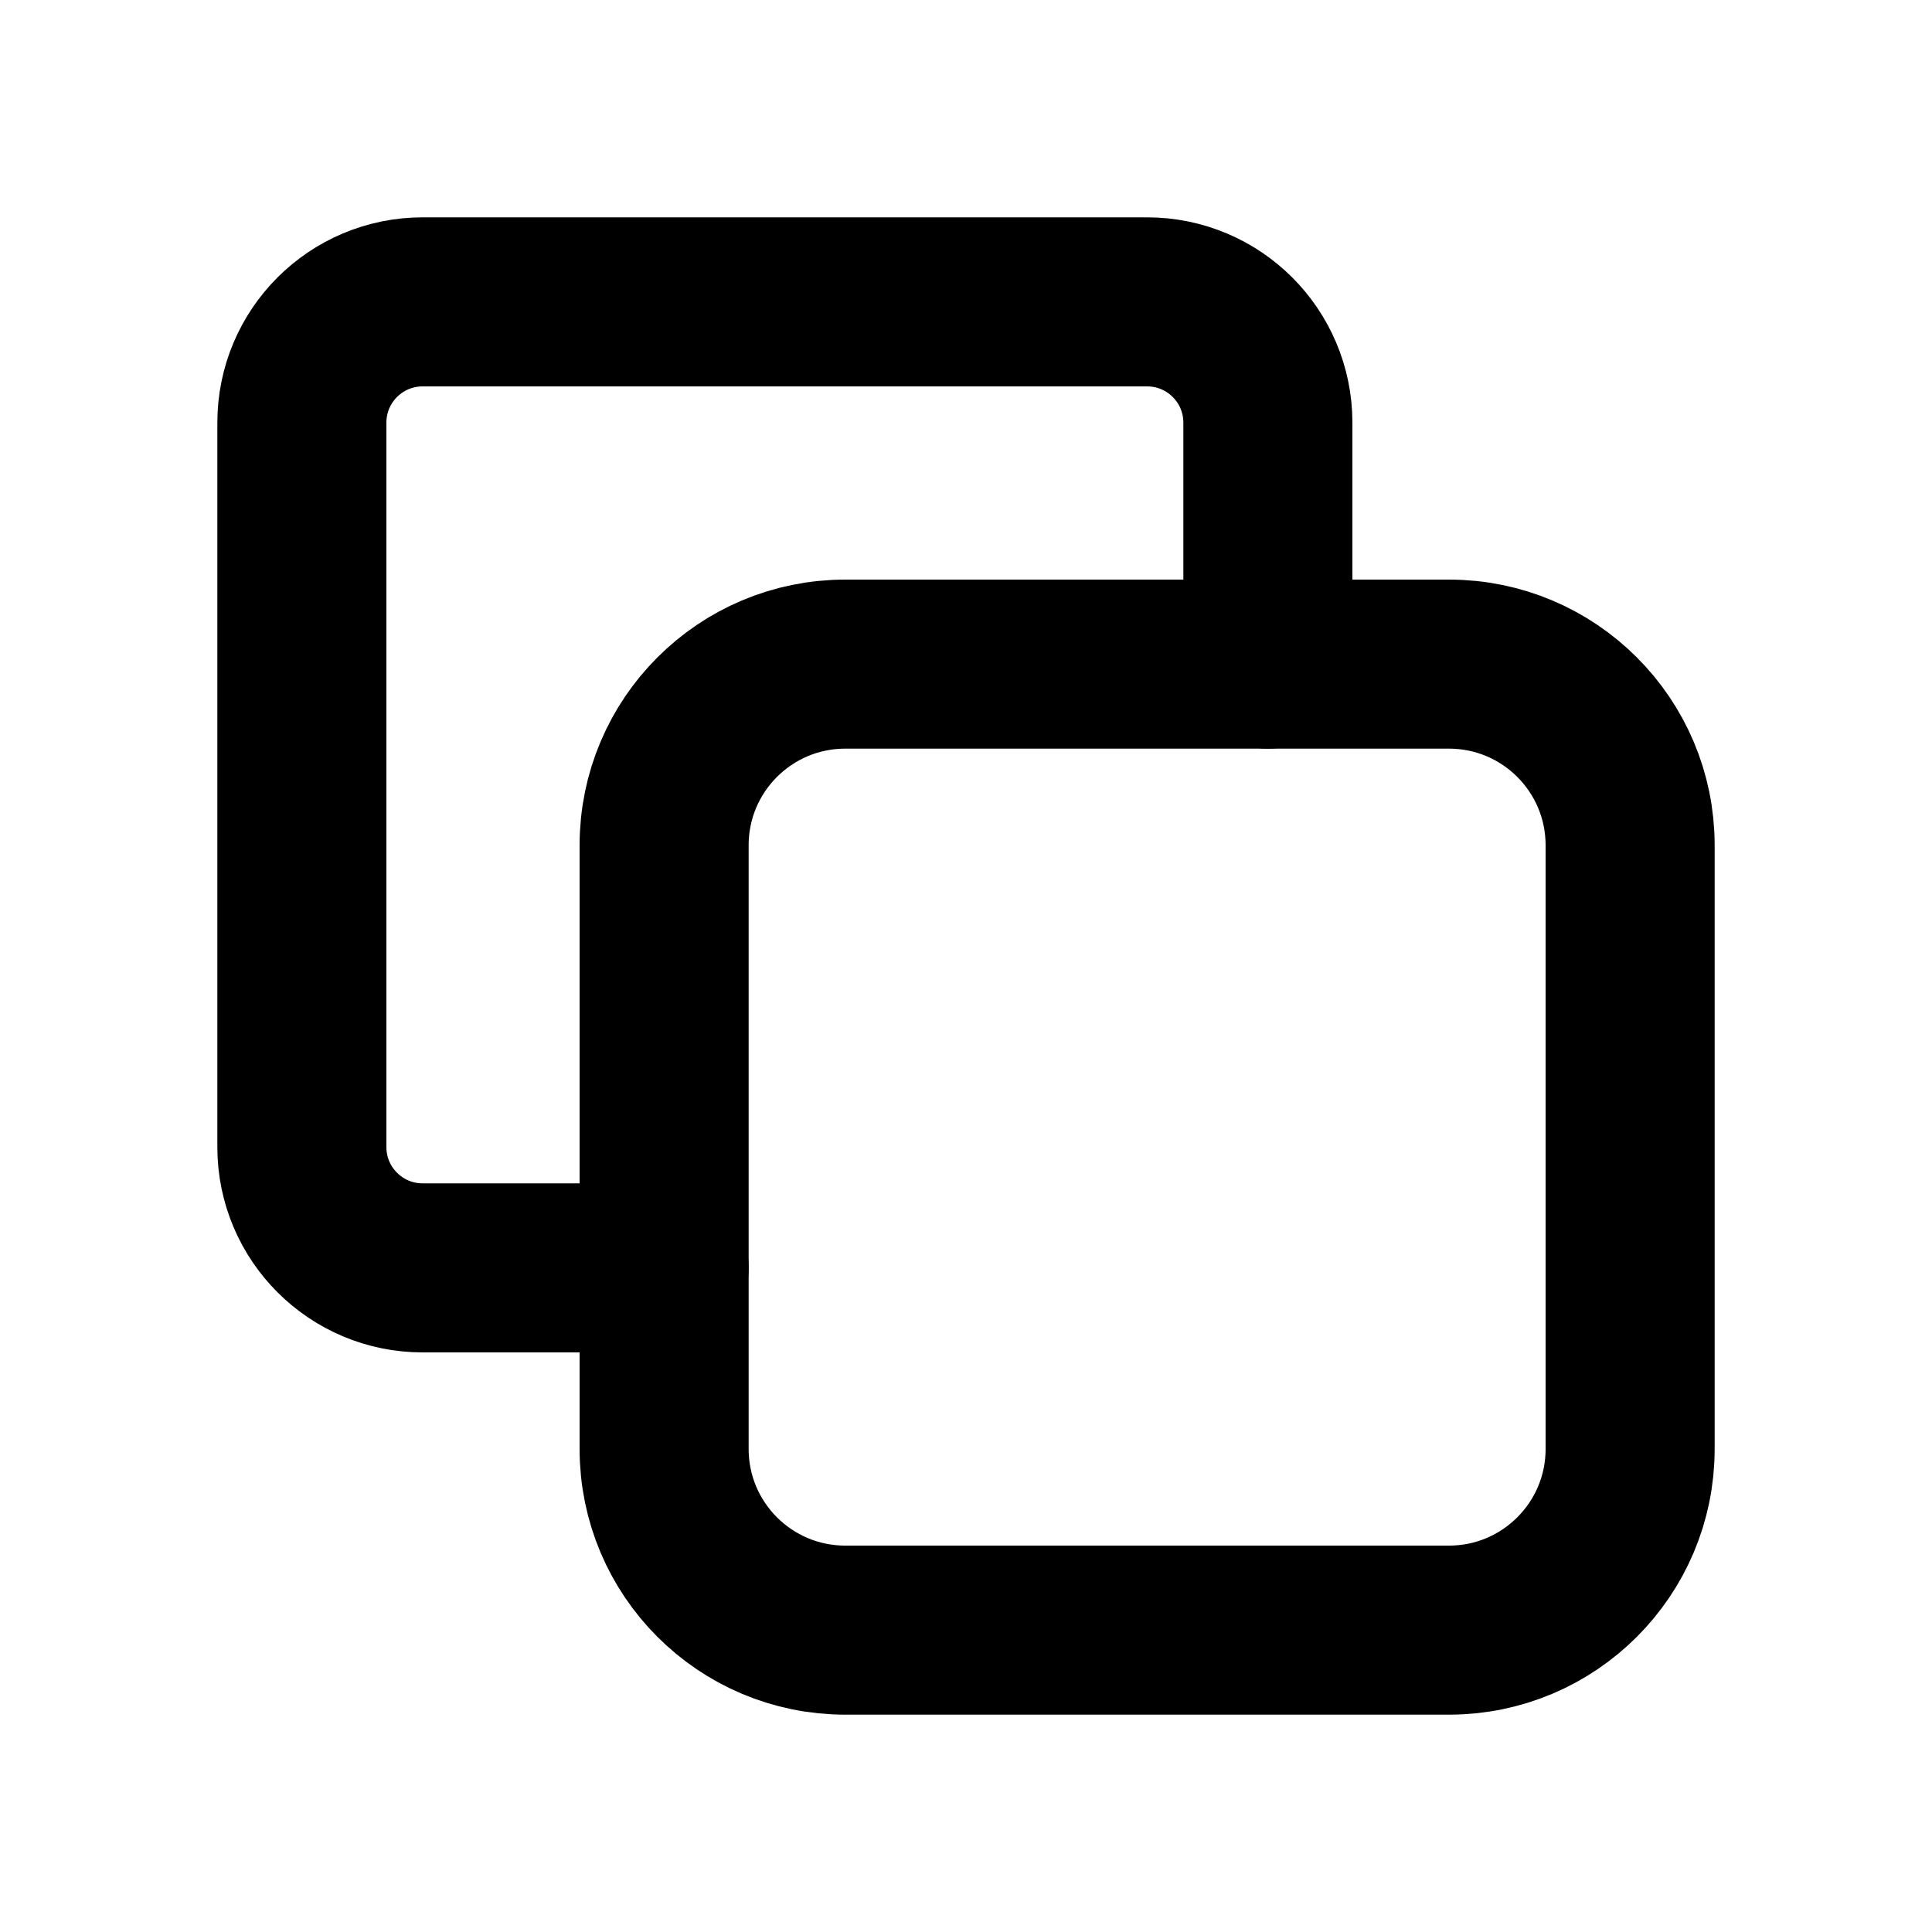
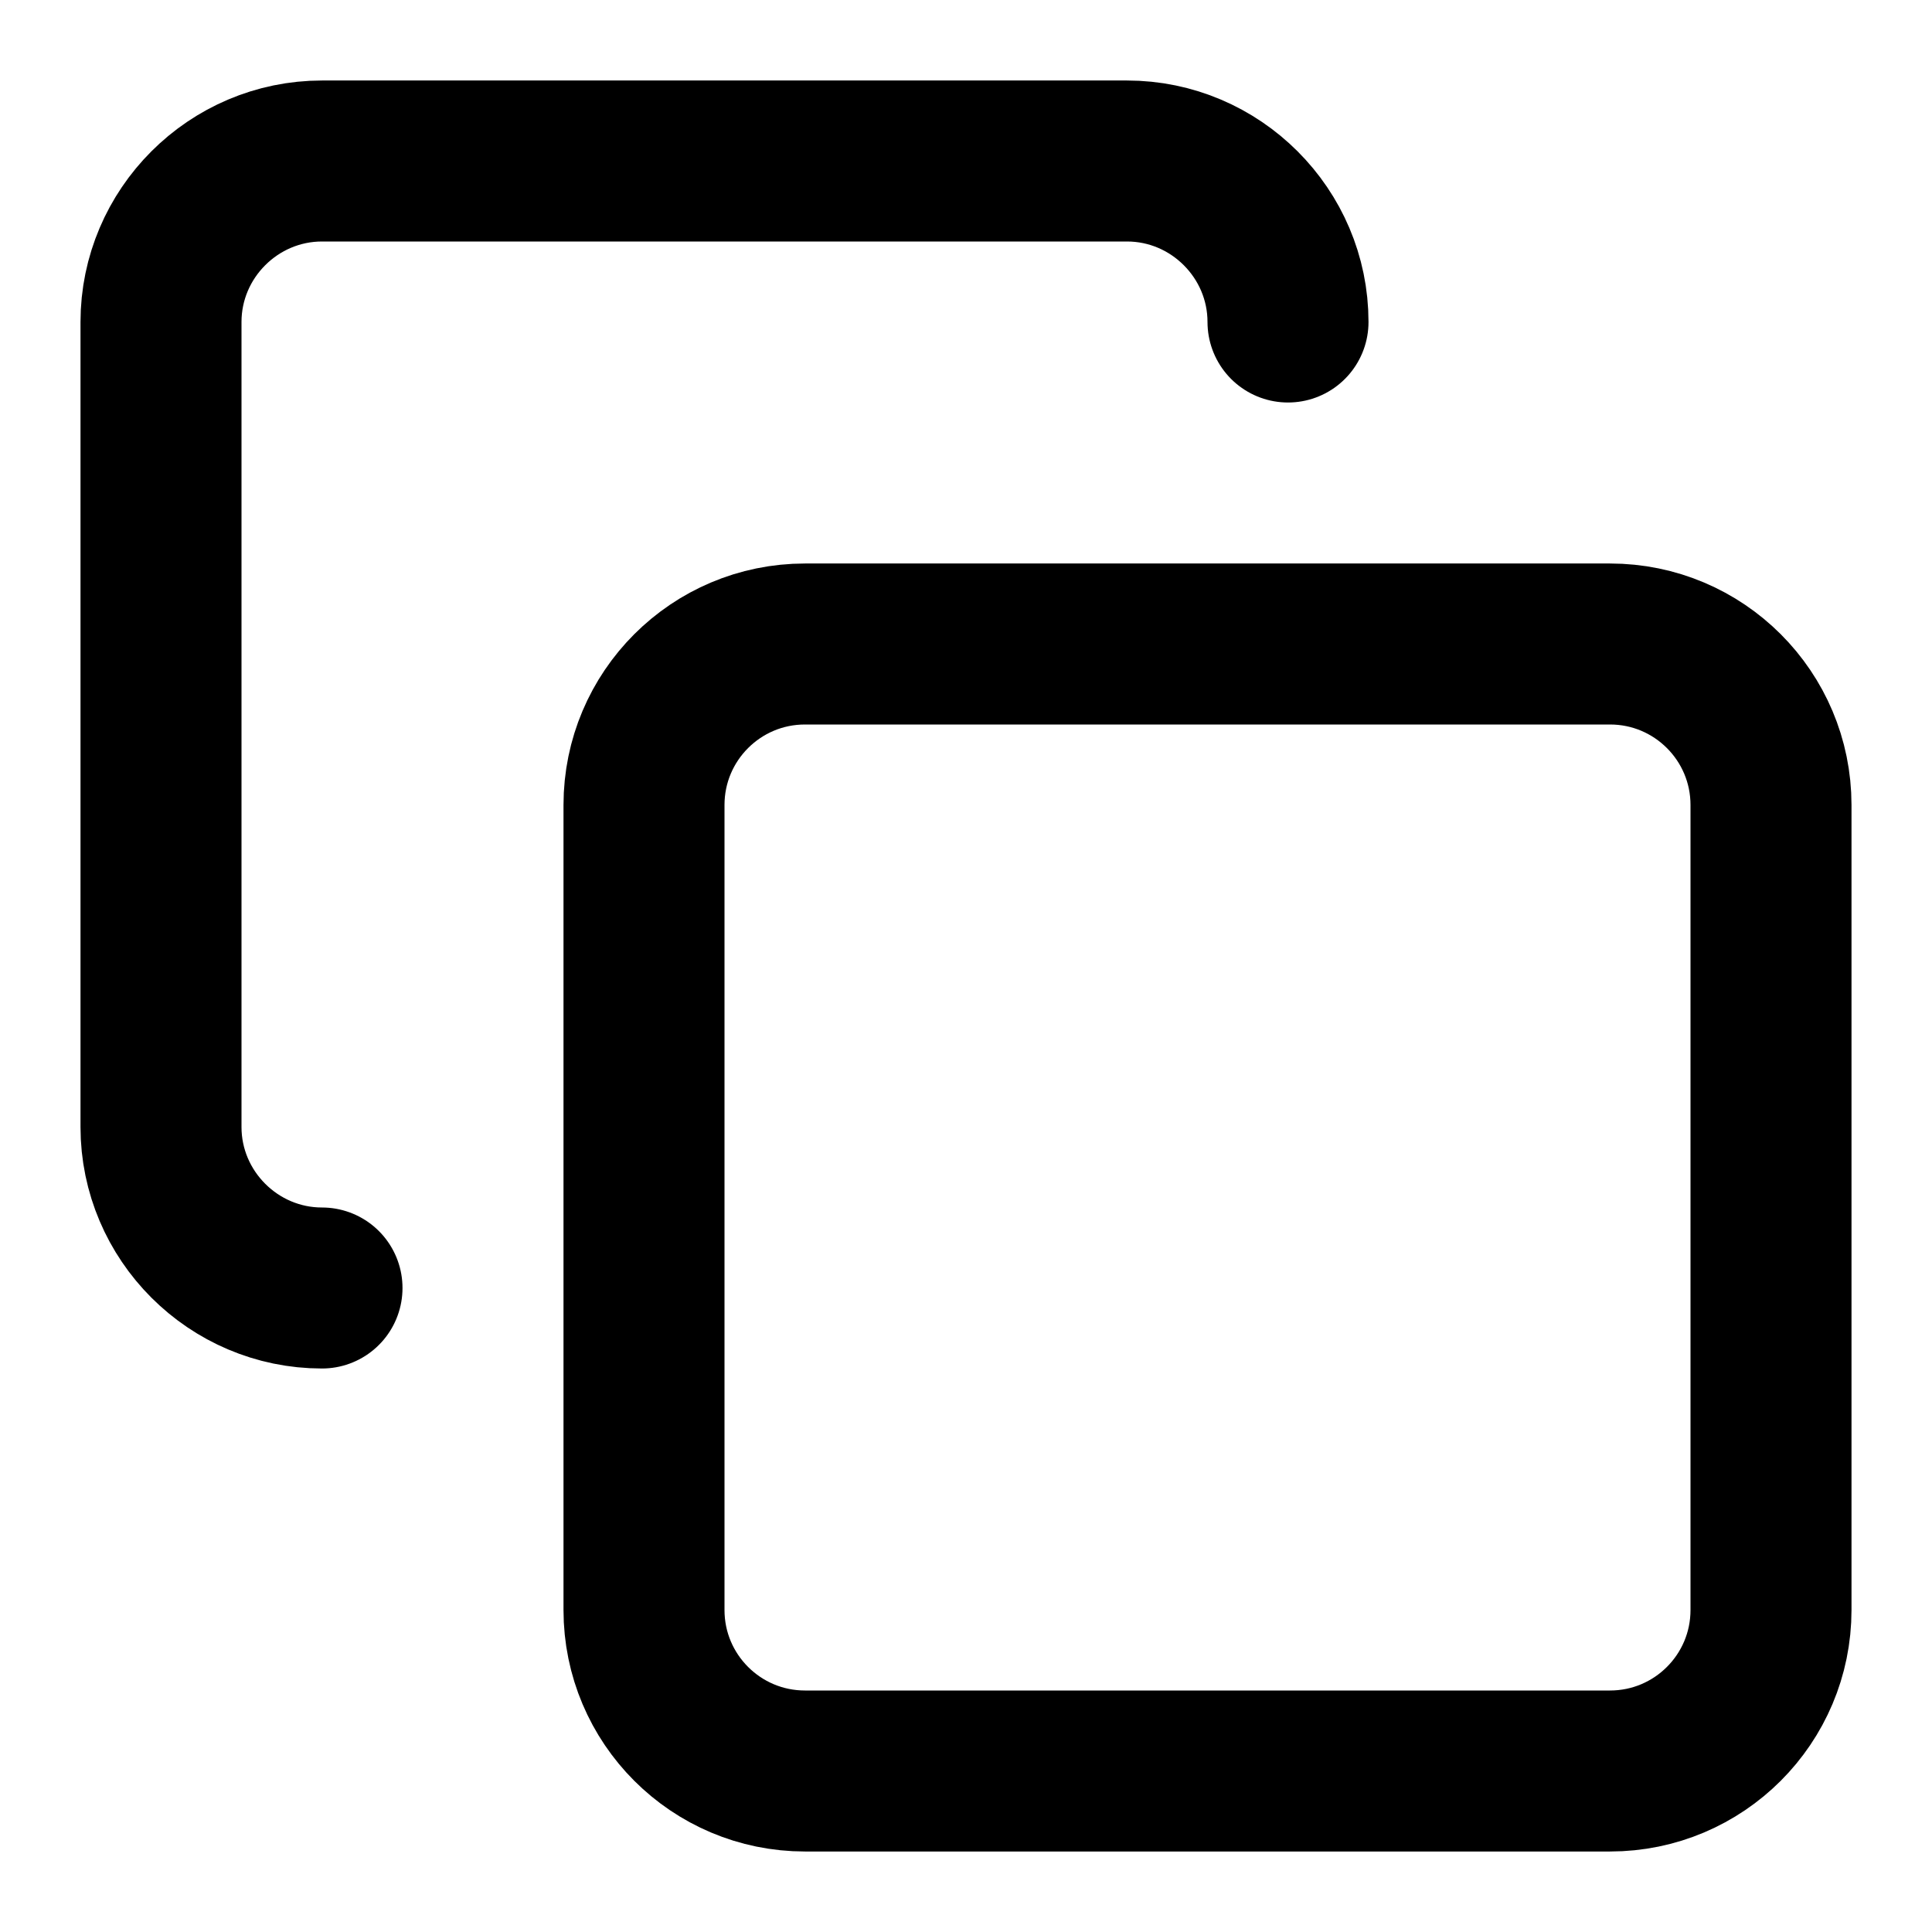
- <svg xmlns="http://www.w3.org/2000/svg" width="16" height="16" viewBox="0 0 16 16" fill="none" stroke="currentColor" stroke-width="1.4" stroke-linecap="round" stroke-linejoin="round">
-   <rect x="5.5" y="5.5" width="8" height="8" rx="1.5" />
-   <path d="M10.5 5.5v-2a1 1 0 0 0-1-1h-6a1 1 0 0 0-1 1v6a1 1 0 0 0 1 1h2" />
+ <svg xmlns="http://www.w3.org/2000/svg" width="24" height="24" viewBox="0 0 24 24" fill="none" stroke="currentColor" stroke-width="2" stroke-linecap="round" stroke-linejoin="round">
+   <rect width="14" height="14" x="8" y="8" rx="2" ry="2" />
+   <path d="M4 16c-1.1 0-2-.9-2-2V4c0-1.1.9-2 2-2h10c1.1 0 2 .9 2 2" />
</svg>
